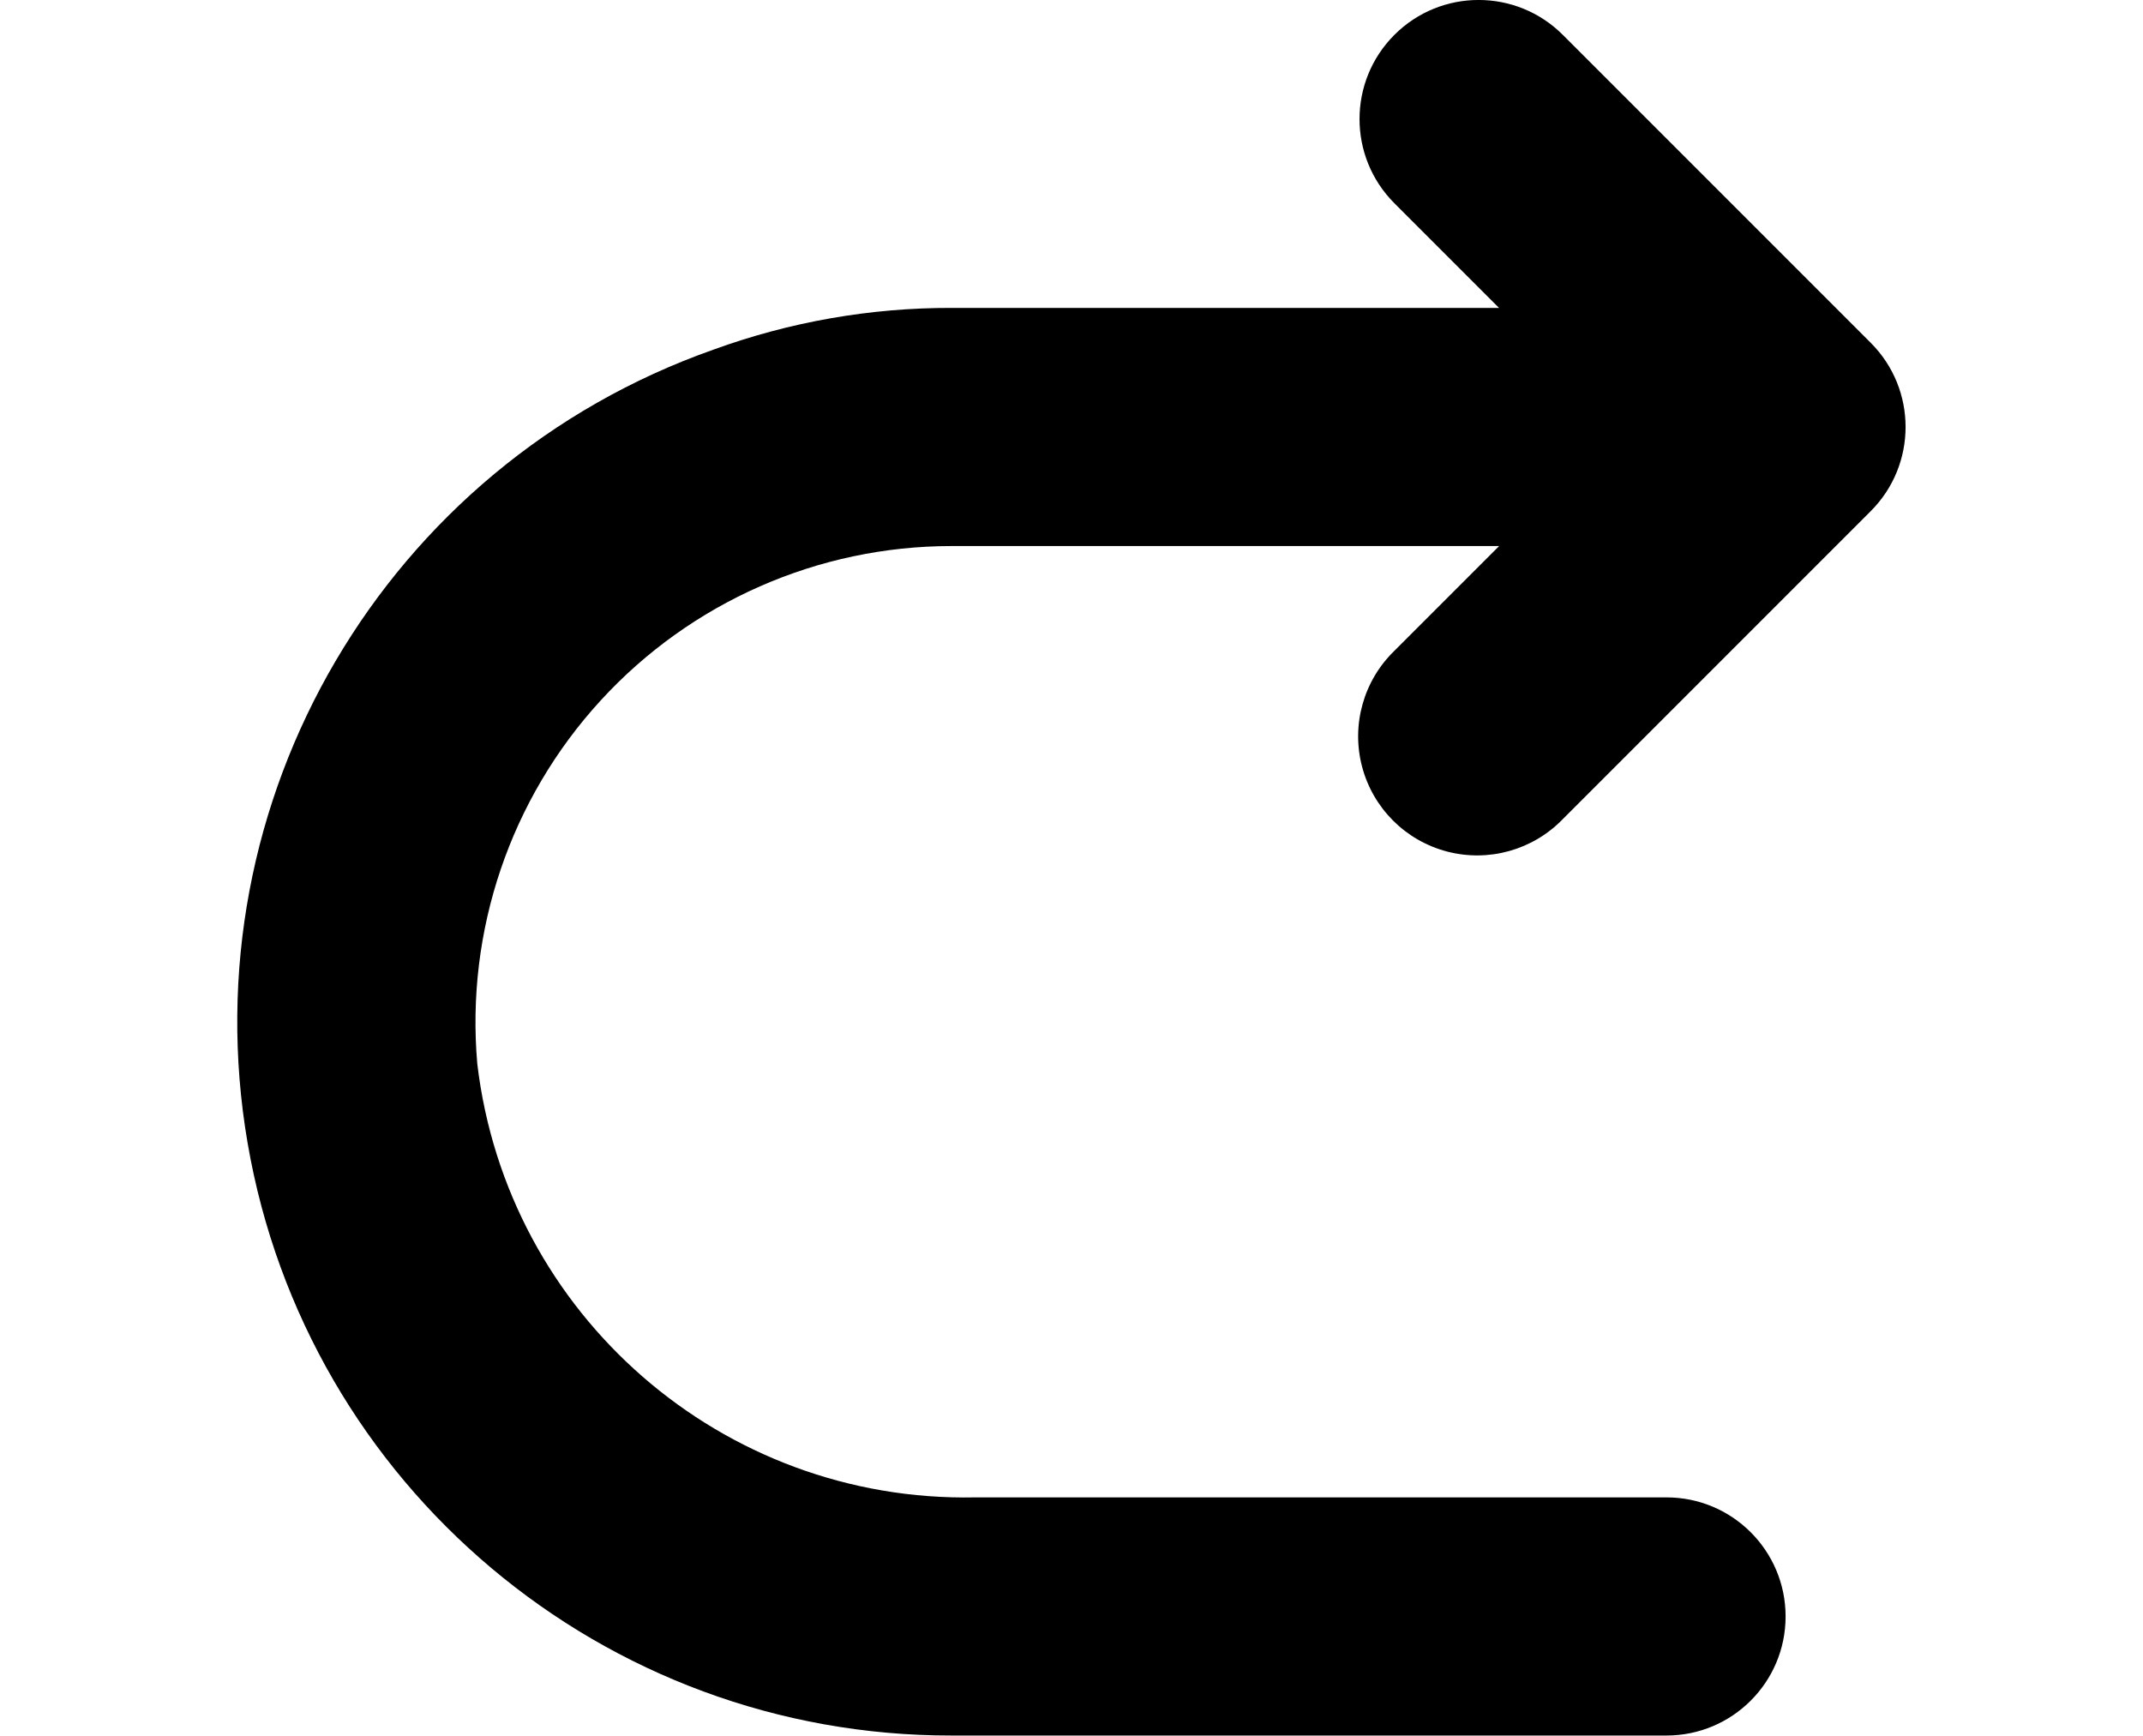
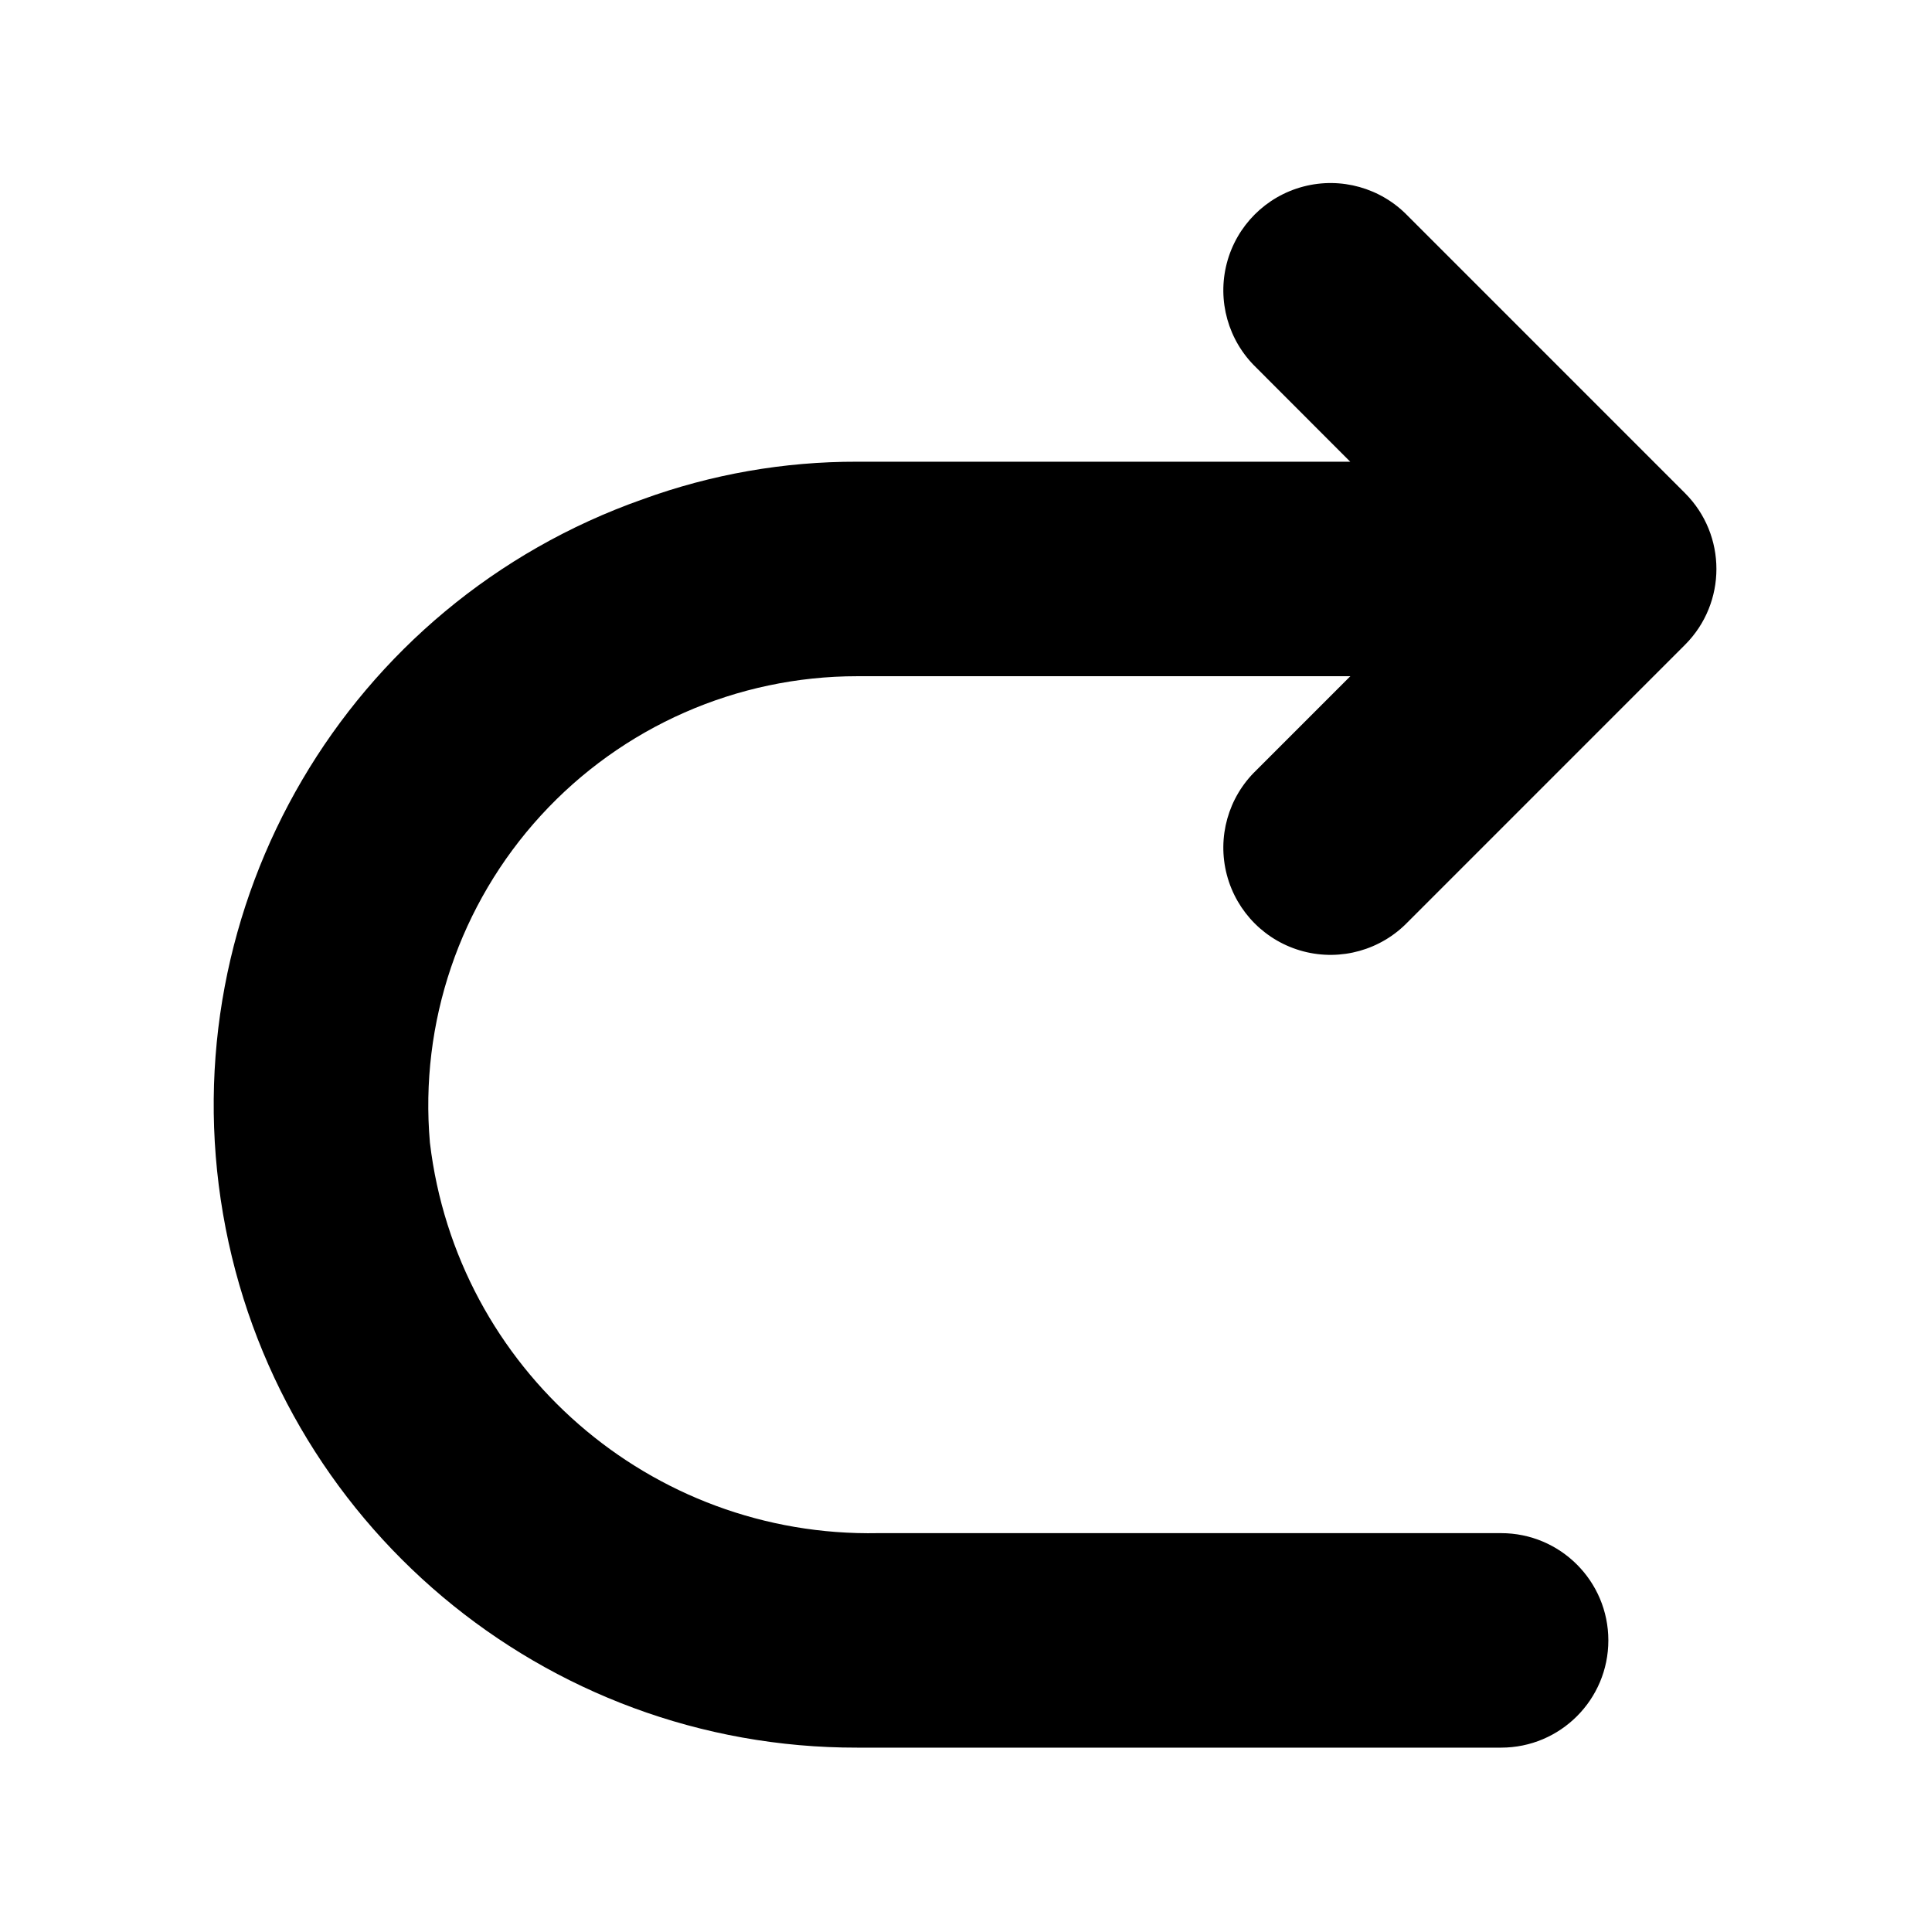
- <svg xmlns="http://www.w3.org/2000/svg" width="18" height="14.576" viewBox="0 0 18 14.576">
-   <path d="M5.994,2.936a5.803,5.803,0,0,1,2-.35h4.597l-.879-.879A1,1,0,1,1,13.127.293l2.586,2.586a1,1,0,0,1,0,1.414l-.677.677L13.127,6.879a1,1,0,1,1-1.414-1.414l.879-.879H7.994A4,4,0,0,0,4.009,8.935a4.128,4.128,0,0,0,4.181,3.641h5.808a1,1,0,0,1,1,1v0a1,1,0,0,1-1,1H7.994a5.99,5.99,0,0,1-2-11.64Z" />
+ <svg xmlns="http://www.w3.org/2000/svg" width="18" height="18.014" viewBox="0 0 18 18.014">
+   <path d="M5.994,4.655a5.803,5.803,0,0,1,2-.35h4.597L11.713,3.426a1,1,0,1,1,1.414-1.414l2.586,2.586a1,1,0,0,1,0,1.414l-.677.677L13.127,8.598a1,1,0,1,1-1.414-1.414l.879-.879H7.994a4,4,0,0,0-3.985,4.349,4.128,4.128,0,0,0,4.181,3.641h5.808a1,1,0,0,1,1,1v0a1,1,0,0,1-1,1H7.994a5.99,5.99,0,0,1-2-11.64Z" />
</svg>
